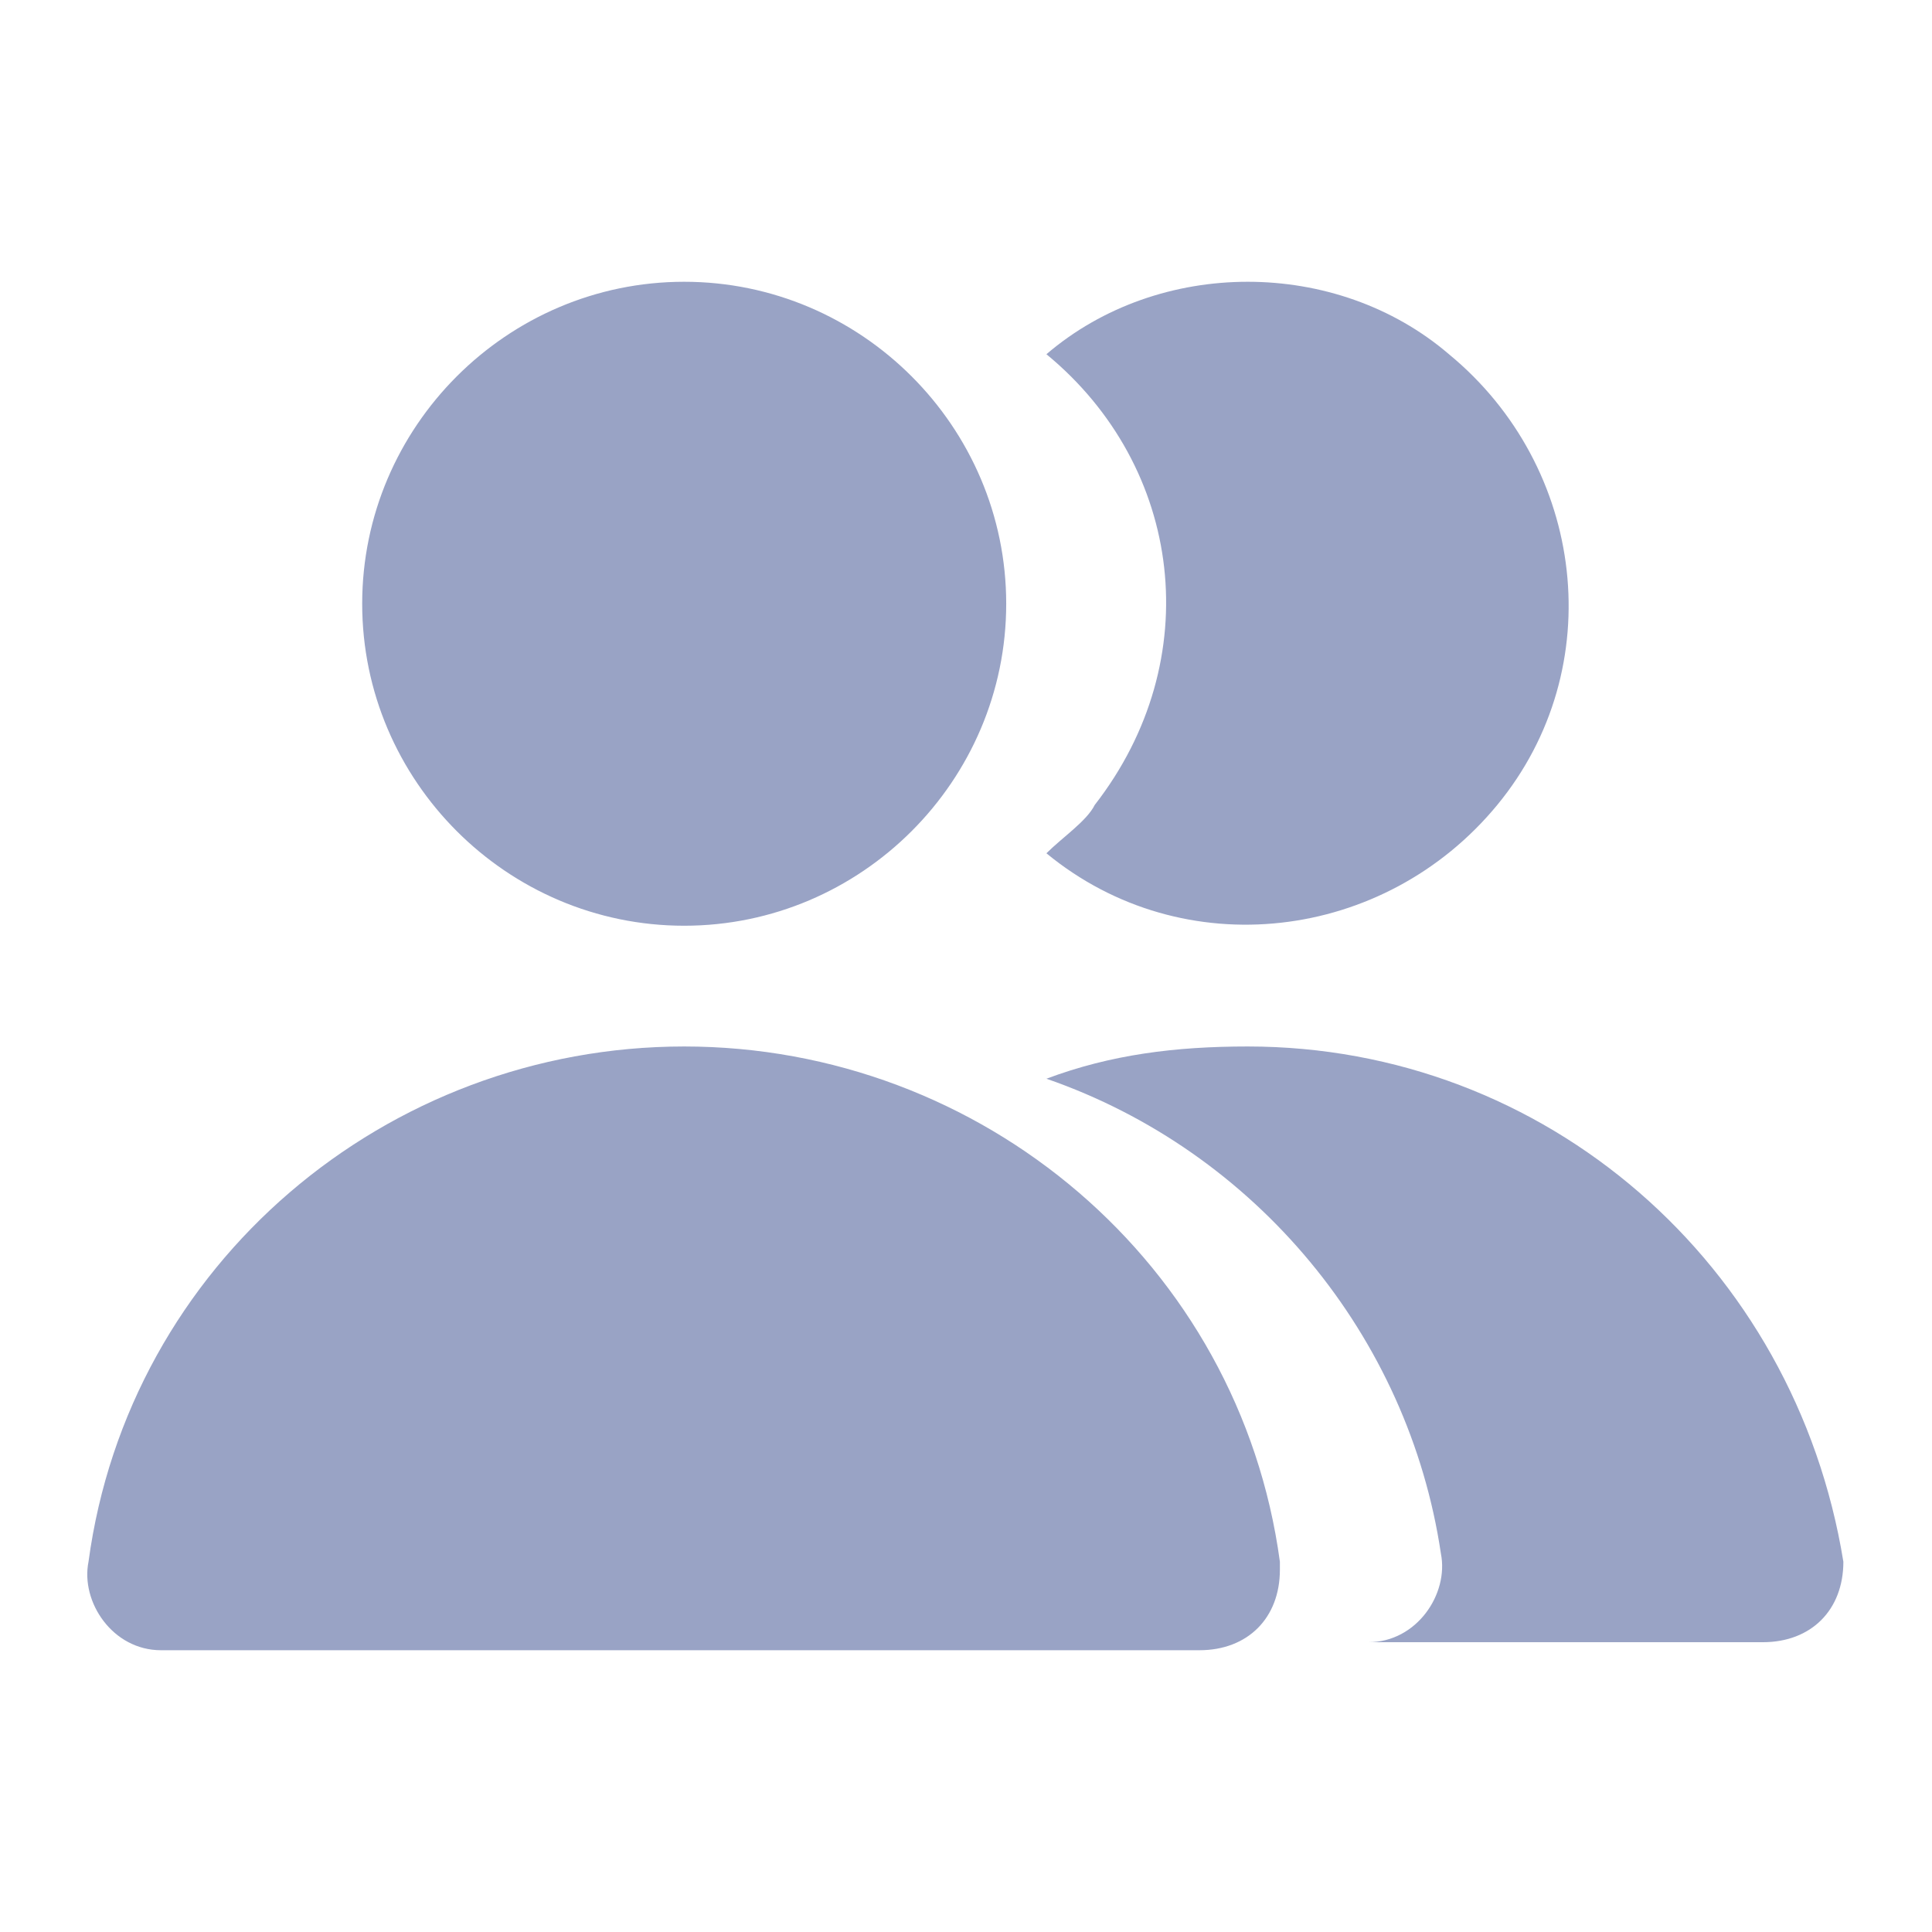
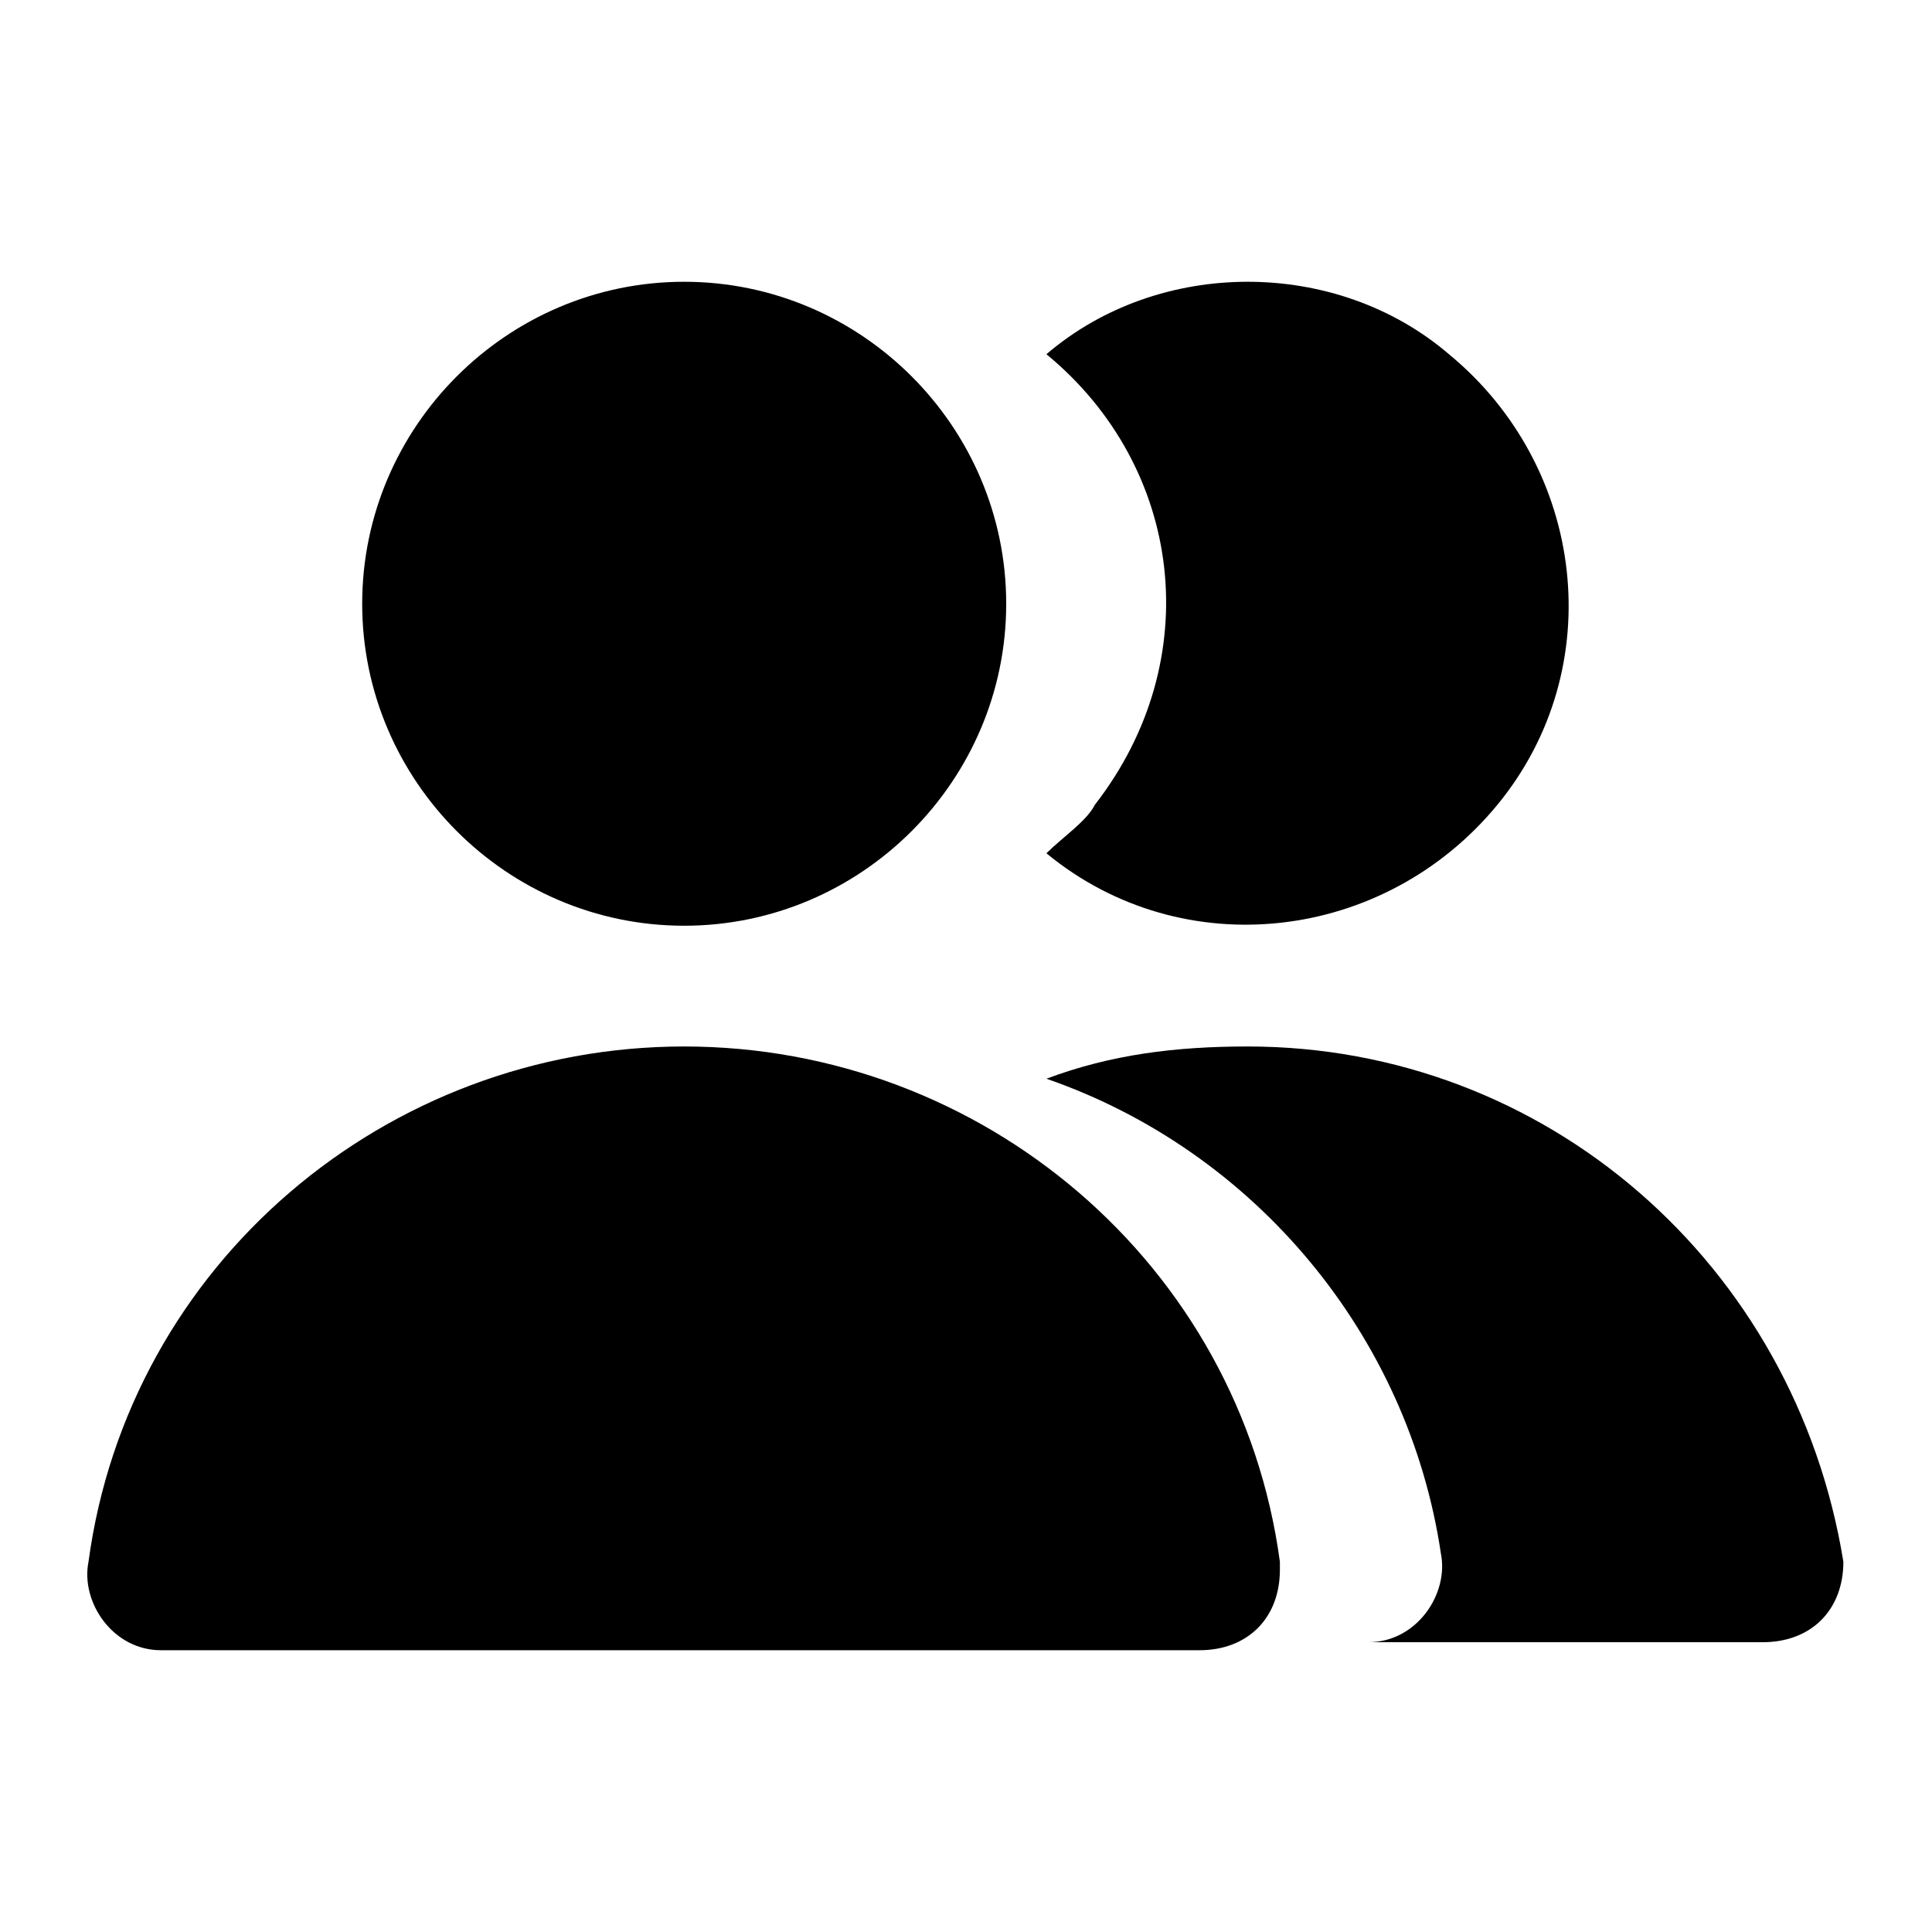
- <svg xmlns="http://www.w3.org/2000/svg" width="32" height="32" viewBox="0 0 32 32" fill="none">
-   <path d="M11.332 15.333C14.266 15.333 16.666 12.933 16.666 10C16.666 7.067 14.266 4.667 11.332 4.667C8.399 4.667 5.999 7.067 5.999 10C5.999 12.933 8.399 15.333 11.332 15.333ZM17.332 14.133C19.599 16 22.932 15.6 24.799 13.333C26.666 11.067 26.266 7.733 23.999 5.867C23.066 5.067 21.866 4.667 20.666 4.667C19.466 4.667 18.266 5.067 17.332 5.867C19.599 7.733 19.999 10.933 18.132 13.333C17.999 13.6 17.599 13.867 17.332 14.133ZM30.532 25.867C29.732 20.933 25.599 17.333 20.666 17.333C19.466 17.333 18.399 17.467 17.332 17.867C20.799 19.067 23.332 22.133 23.866 25.733C23.999 26.4 23.466 27.2 22.666 27.2H22.532H29.199C29.999 27.2 30.532 26.667 30.532 25.867C30.532 25.867 30.532 26 30.532 25.867ZM11.332 17.333C6.399 17.333 2.132 20.933 1.466 25.867C1.332 26.533 1.866 27.333 2.666 27.333H2.799H19.866C20.666 27.333 21.199 26.8 21.199 26V25.867C20.532 20.933 16.266 17.333 11.332 17.333Z" fill="#99A3C5" />
+ <svg xmlns="http://www.w3.org/2000/svg" width="32" height="32" viewBox="0 0 32 32">
+   <path d="M11.332 15.333C14.266 15.333 16.666 12.933 16.666 10C16.666 7.067 14.266 4.667 11.332 4.667C8.399 4.667 5.999 7.067 5.999 10C5.999 12.933 8.399 15.333 11.332 15.333ZM17.332 14.133C19.599 16 22.932 15.6 24.799 13.333C26.666 11.067 26.266 7.733 23.999 5.867C23.066 5.067 21.866 4.667 20.666 4.667C19.466 4.667 18.266 5.067 17.332 5.867C19.599 7.733 19.999 10.933 18.132 13.333C17.999 13.6 17.599 13.867 17.332 14.133ZM30.532 25.867C29.732 20.933 25.599 17.333 20.666 17.333C19.466 17.333 18.399 17.467 17.332 17.867C20.799 19.067 23.332 22.133 23.866 25.733C23.999 26.4 23.466 27.2 22.666 27.2H22.532H29.199C29.999 27.2 30.532 26.667 30.532 25.867C30.532 25.867 30.532 26 30.532 25.867ZM11.332 17.333C6.399 17.333 2.132 20.933 1.466 25.867C1.332 26.533 1.866 27.333 2.666 27.333H2.799H19.866C20.666 27.333 21.199 26.8 21.199 26V25.867C20.532 20.933 16.266 17.333 11.332 17.333Z" fill="inherit" />
</svg>
